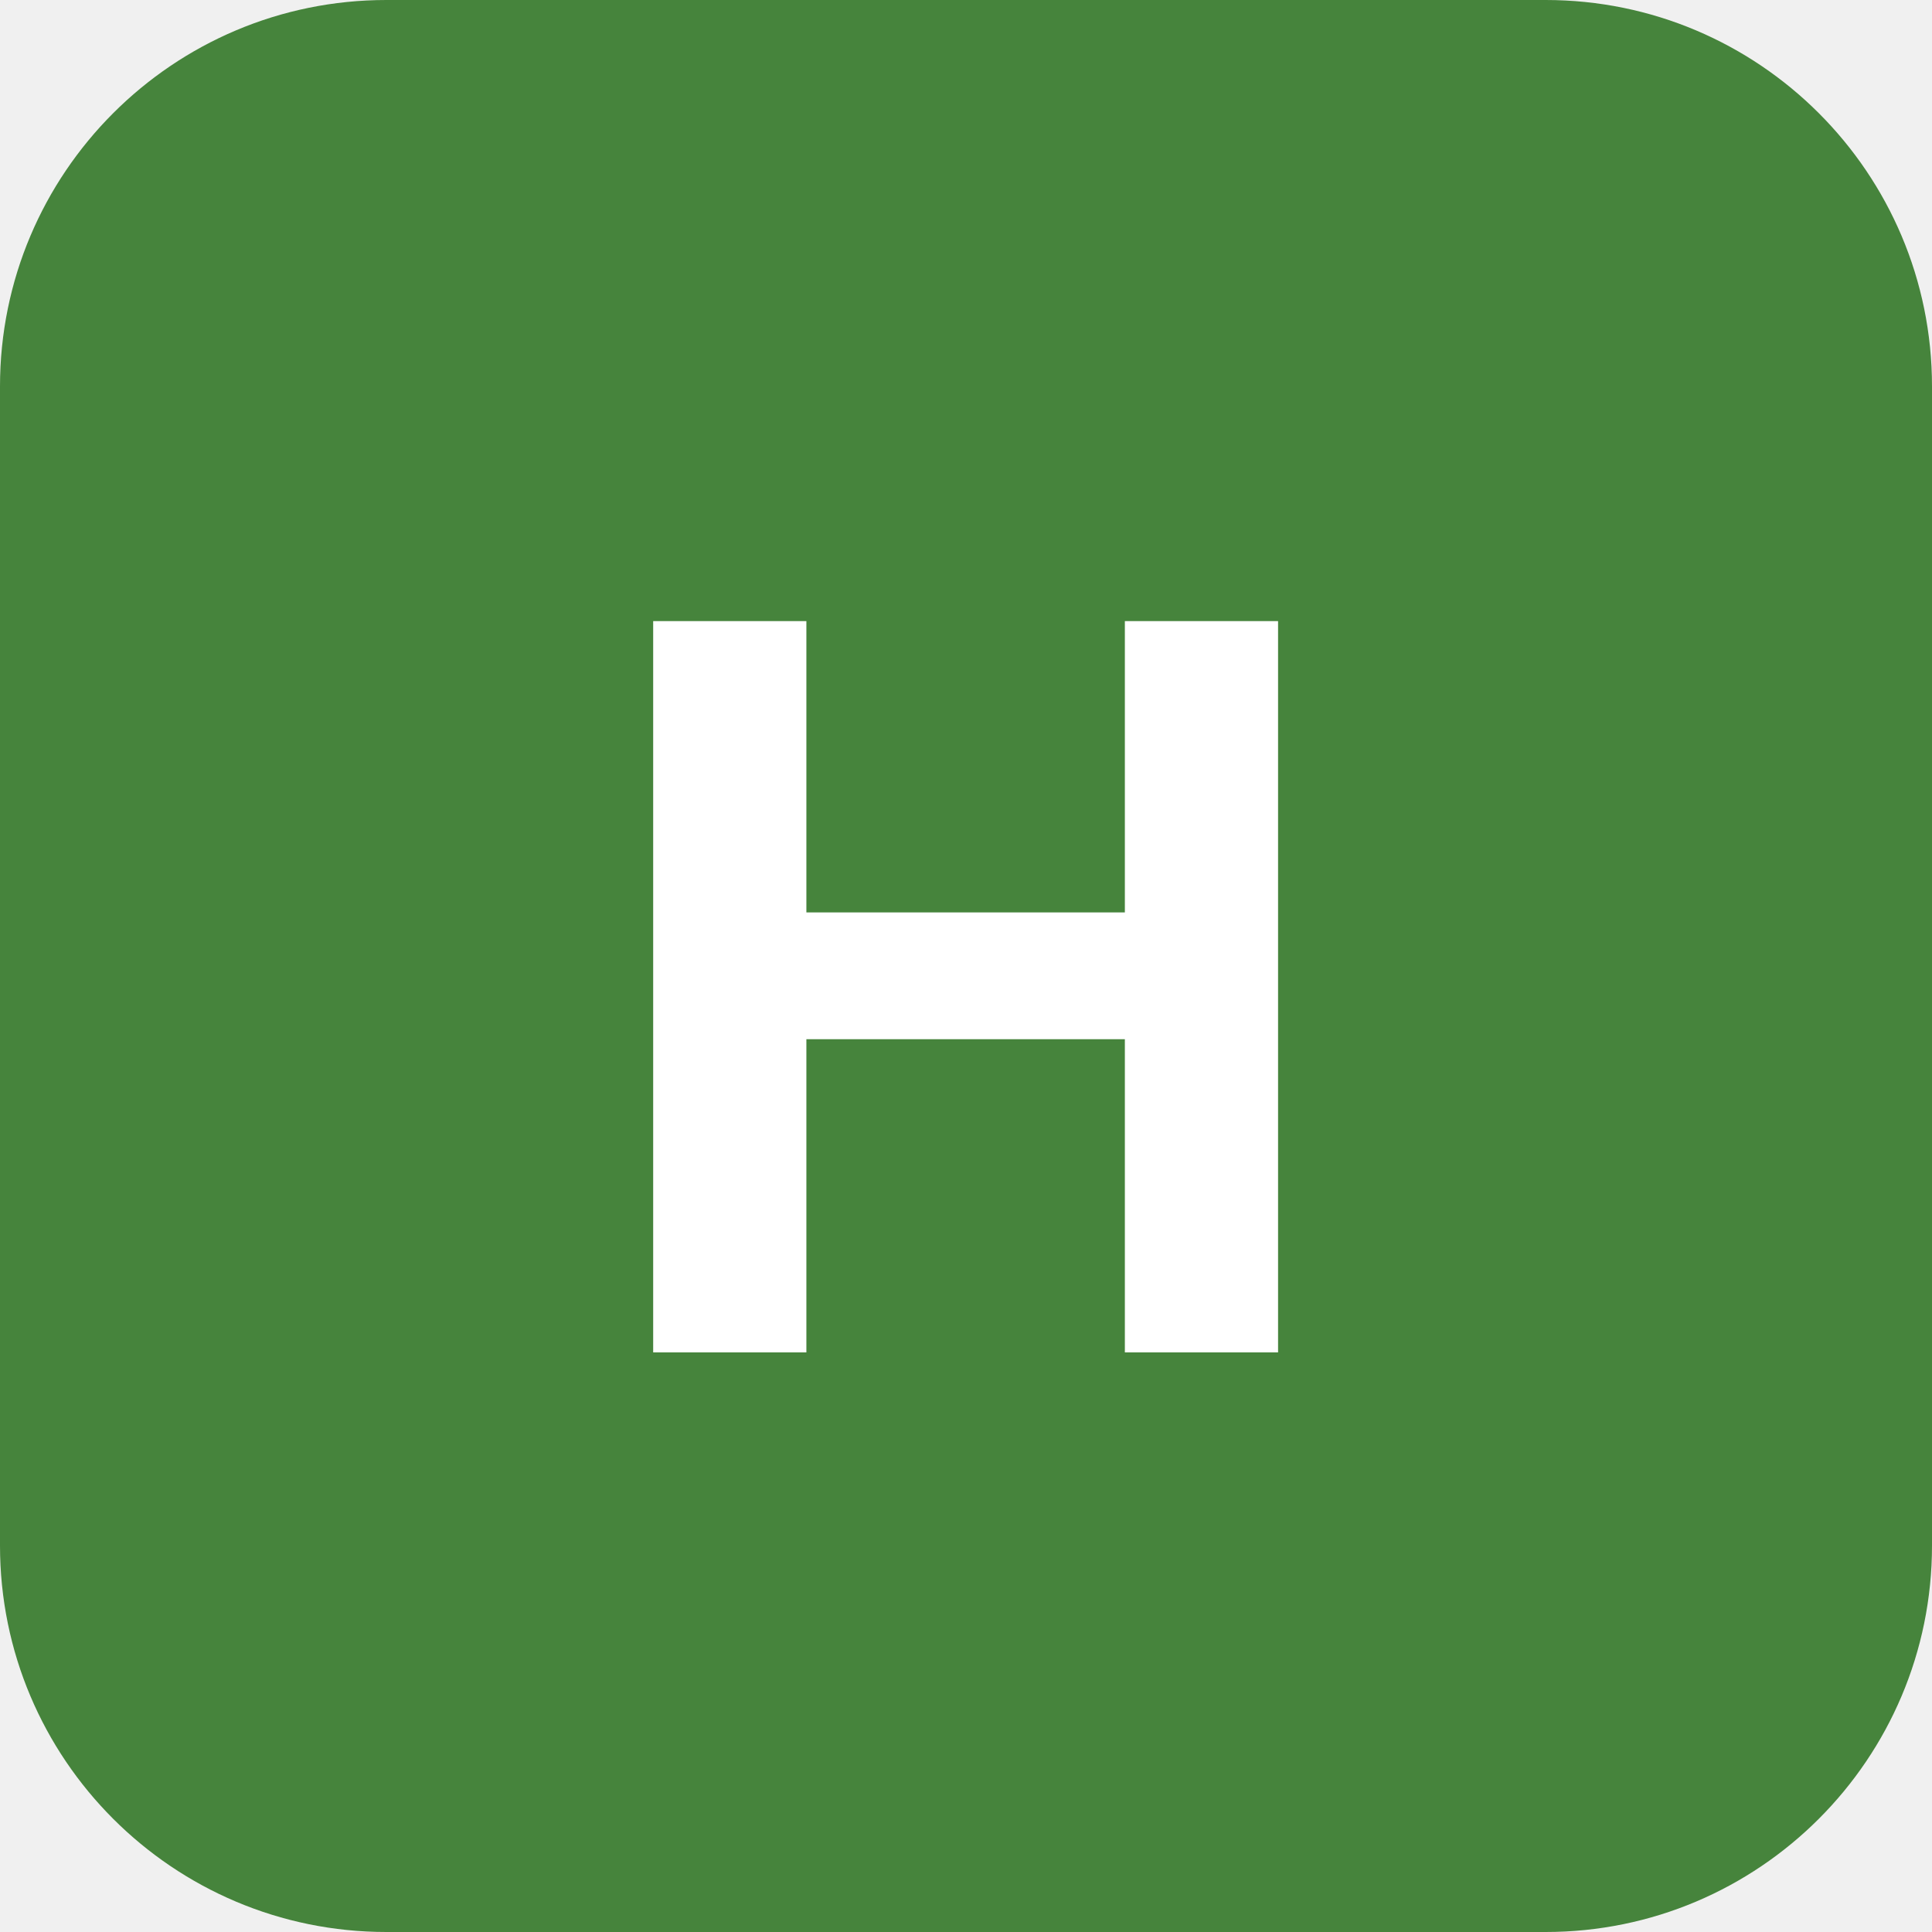
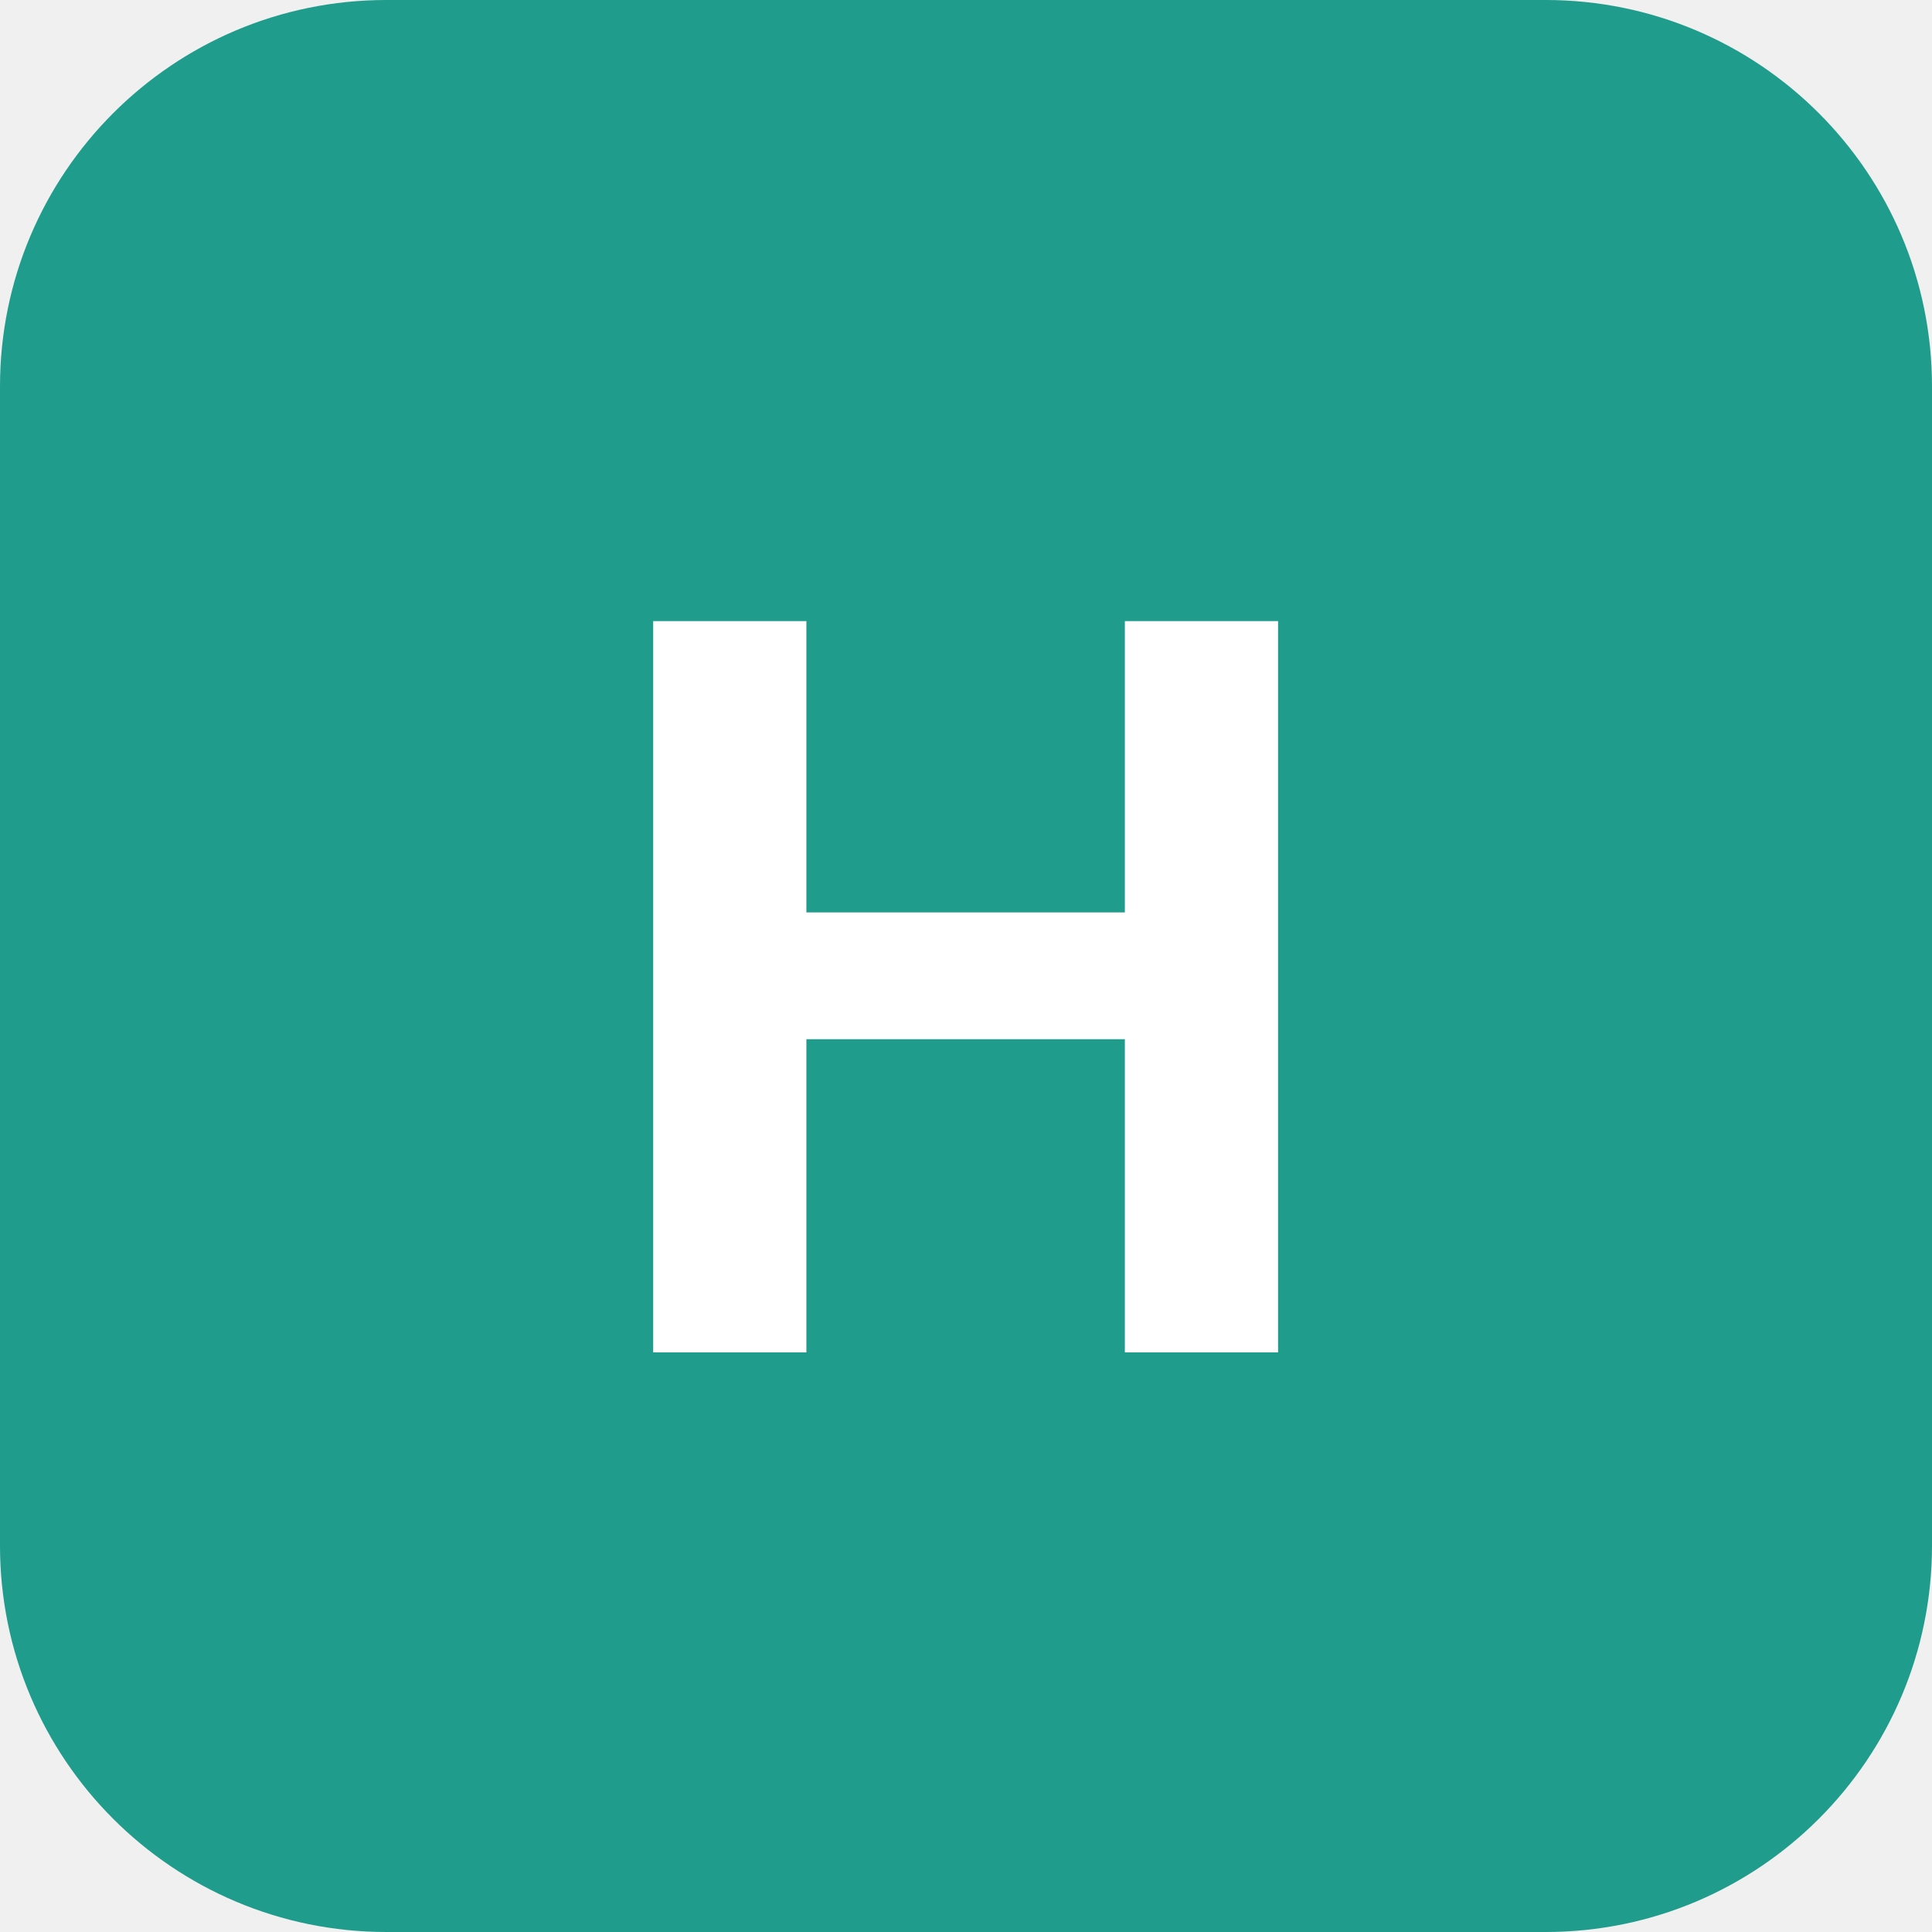
<svg xmlns="http://www.w3.org/2000/svg" viewBox="0 0 40 40">
-   <rect width="40" height="40" rx="8" fill="#46843c" />
+   <rect width="40" height="40" rx="8" fill="#1f9c8c" />
  <text x="20" y="28" text-anchor="middle" font-family="Arial" font-weight="700" font-size="22" fill="#ffffff">H</text>
</svg>
